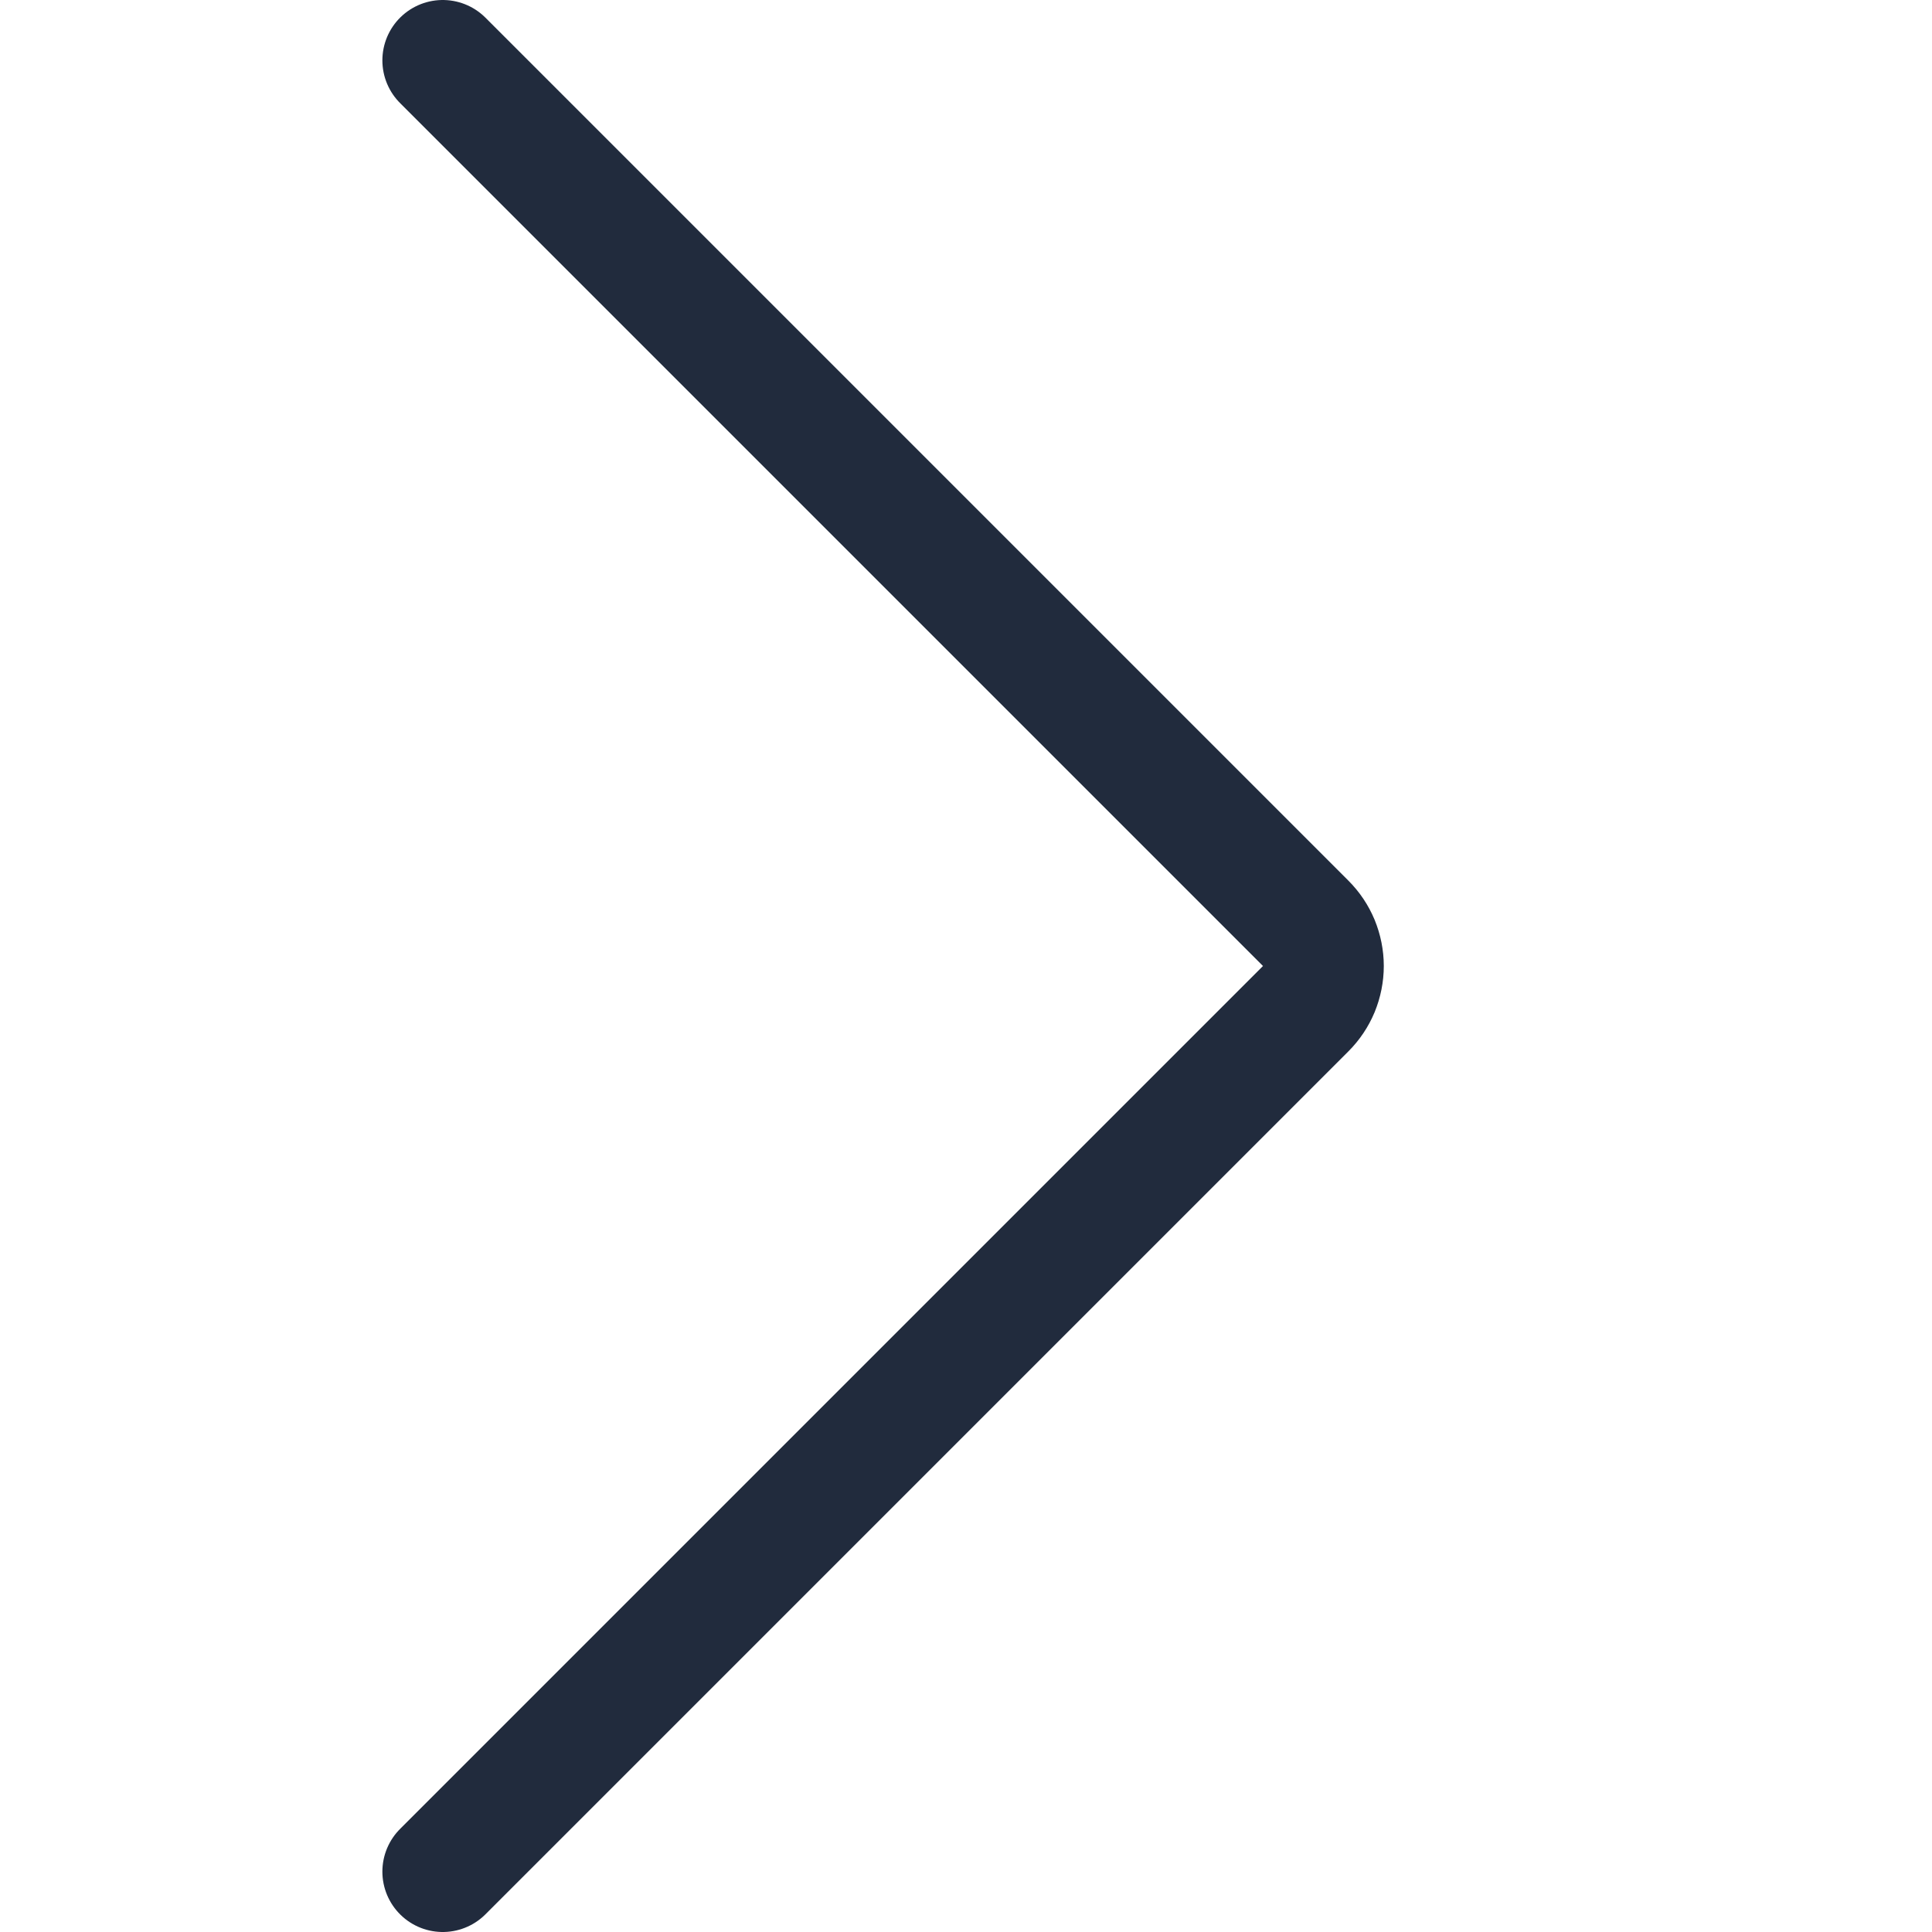
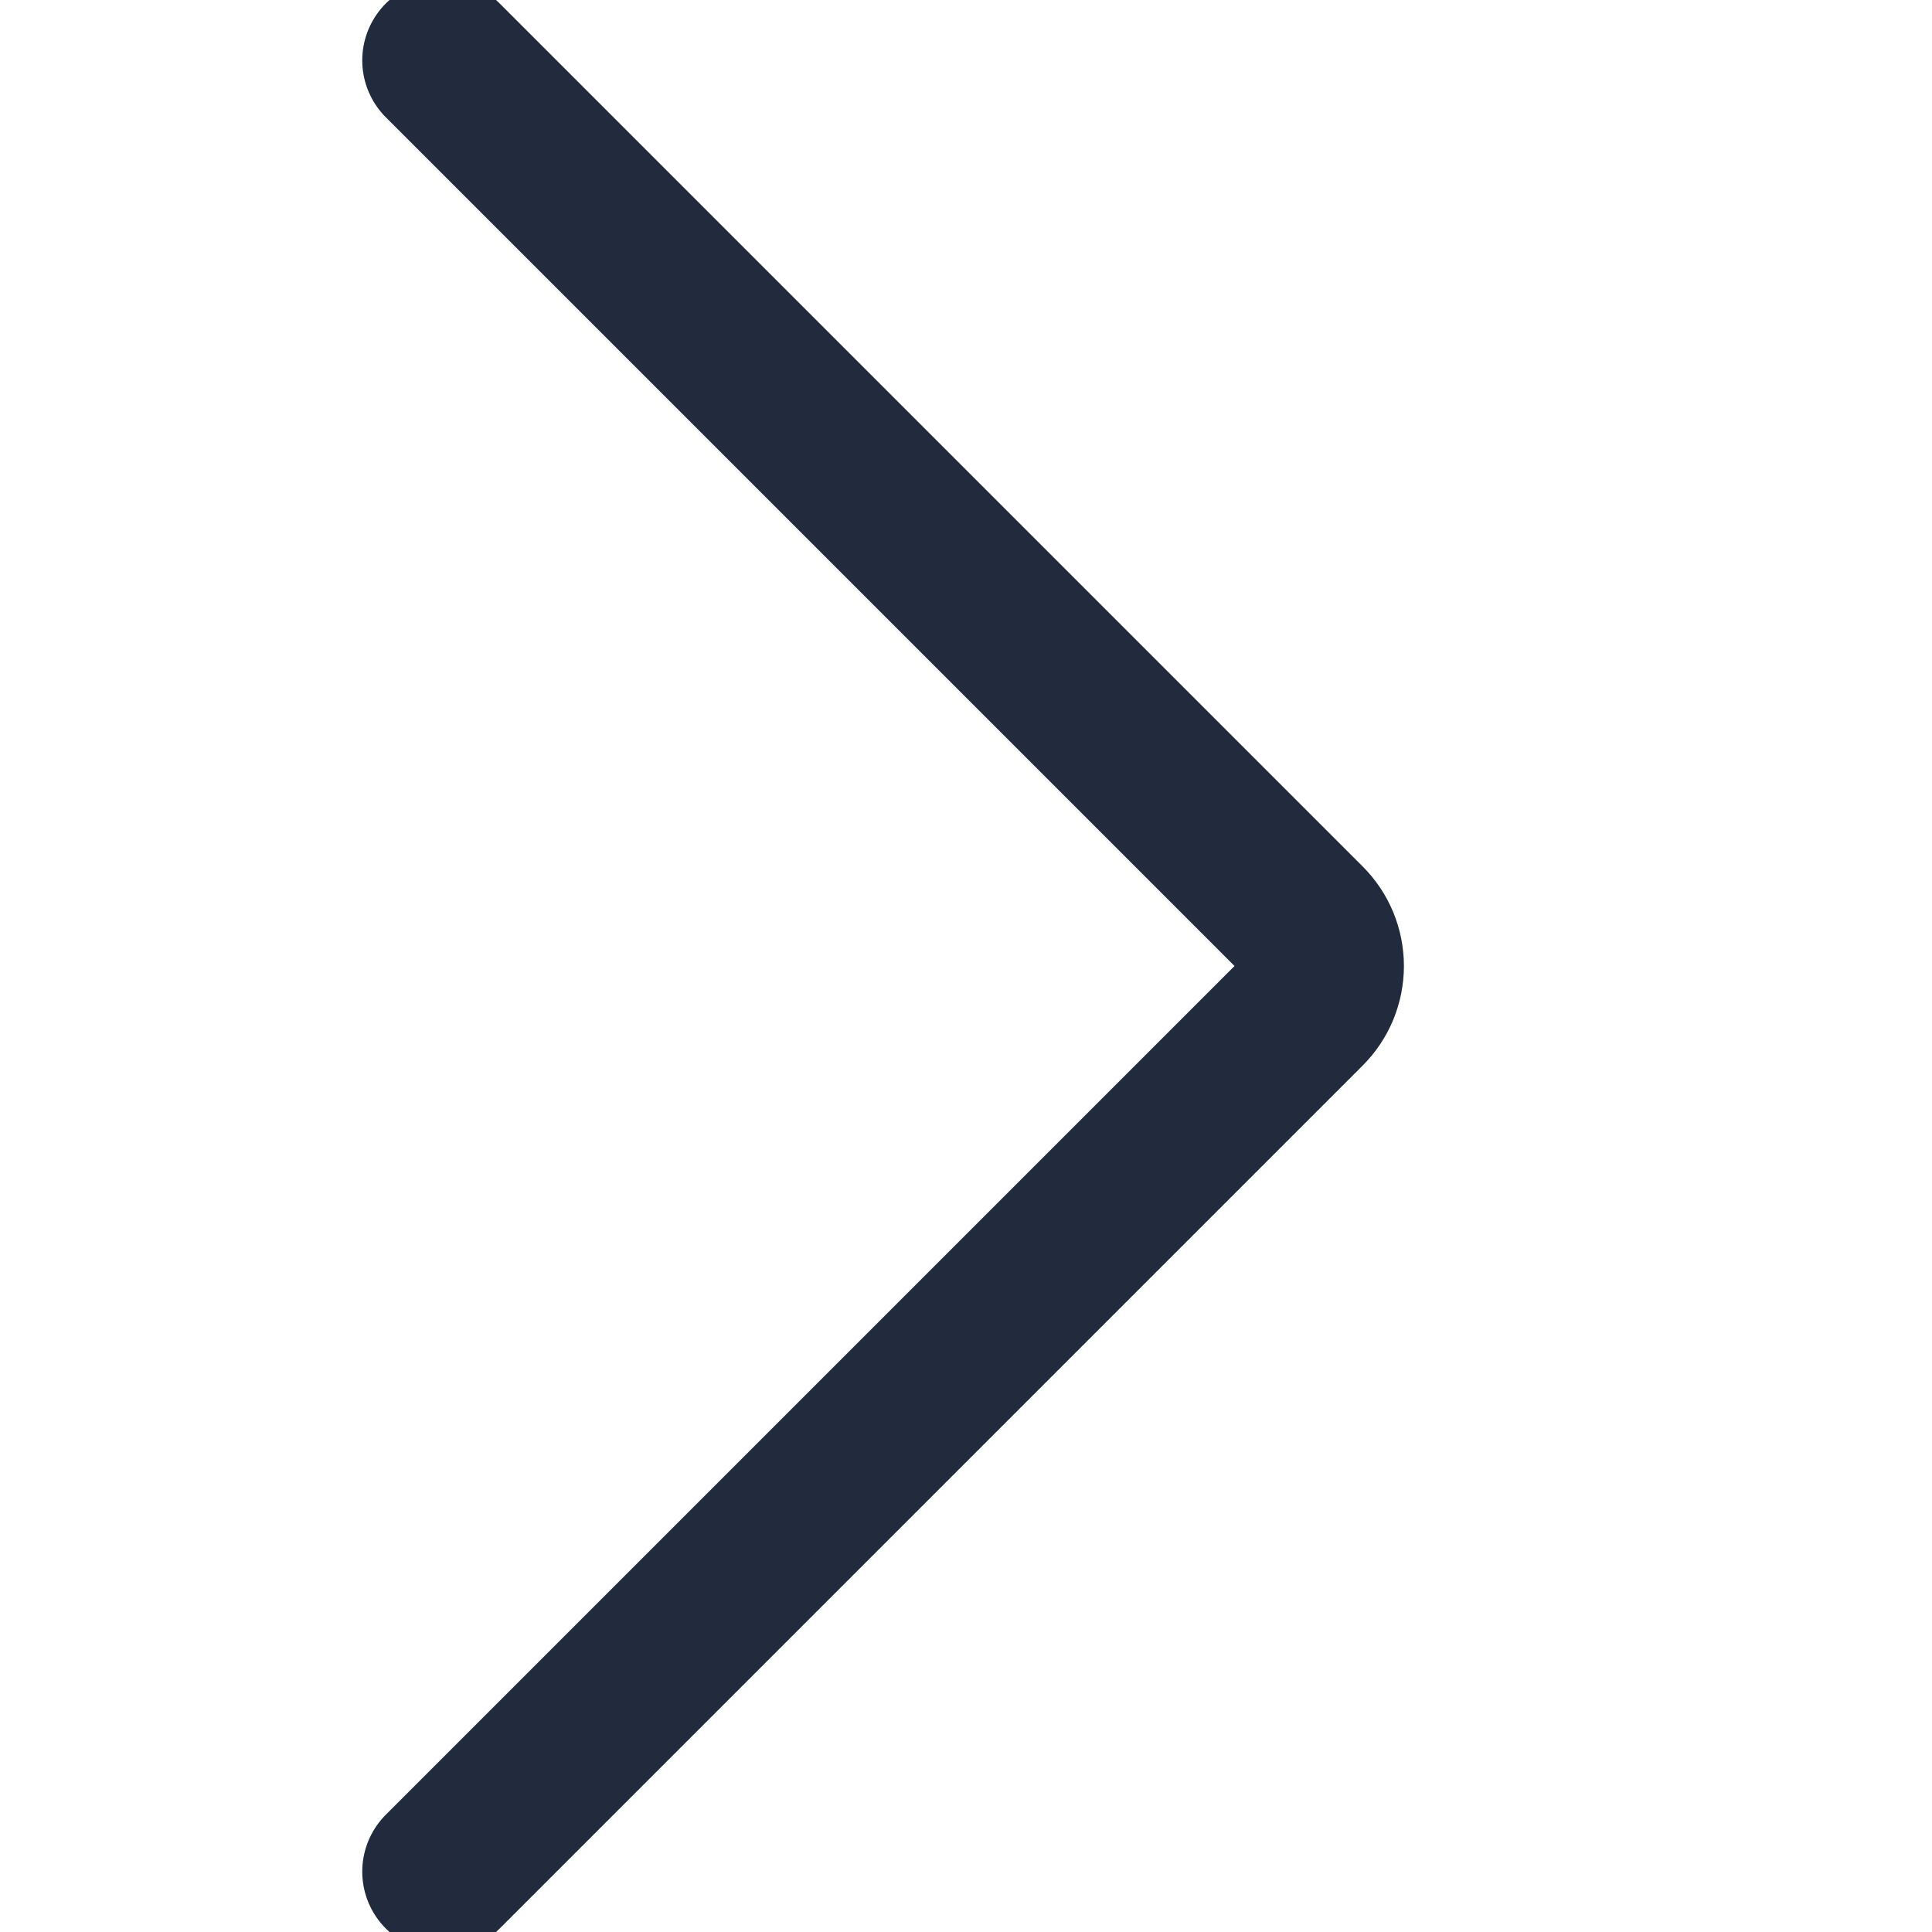
<svg xmlns="http://www.w3.org/2000/svg" width="24" height="24" viewBox="0 0 24 24" fill="none">
-   <path d="M5.5 0.75L16.22 11.47C16.29 11.54 16.345 11.622 16.383 11.713C16.42 11.804 16.44 11.902 16.44 12C16.44 12.098 16.42 12.196 16.383 12.287C16.345 12.378 16.29 12.46 16.22 12.53L5.5 23.25" stroke="#212B3D" stroke-width="1.5" stroke-linecap="round" stroke-linejoin="round" />
+   <path d="M5.5 0.75L16.22 11.47C16.29 11.54 16.345 11.622 16.383 11.713C16.42 11.804 16.44 11.902 16.44 12C16.44 12.098 16.42 12.196 16.383 12.287C16.345 12.378 16.29 12.46 16.22 12.53L5.5 23.25" stroke="#212B3D" stroke-width="2" stroke-linecap="round" stroke-linejoin="round" />
</svg>
